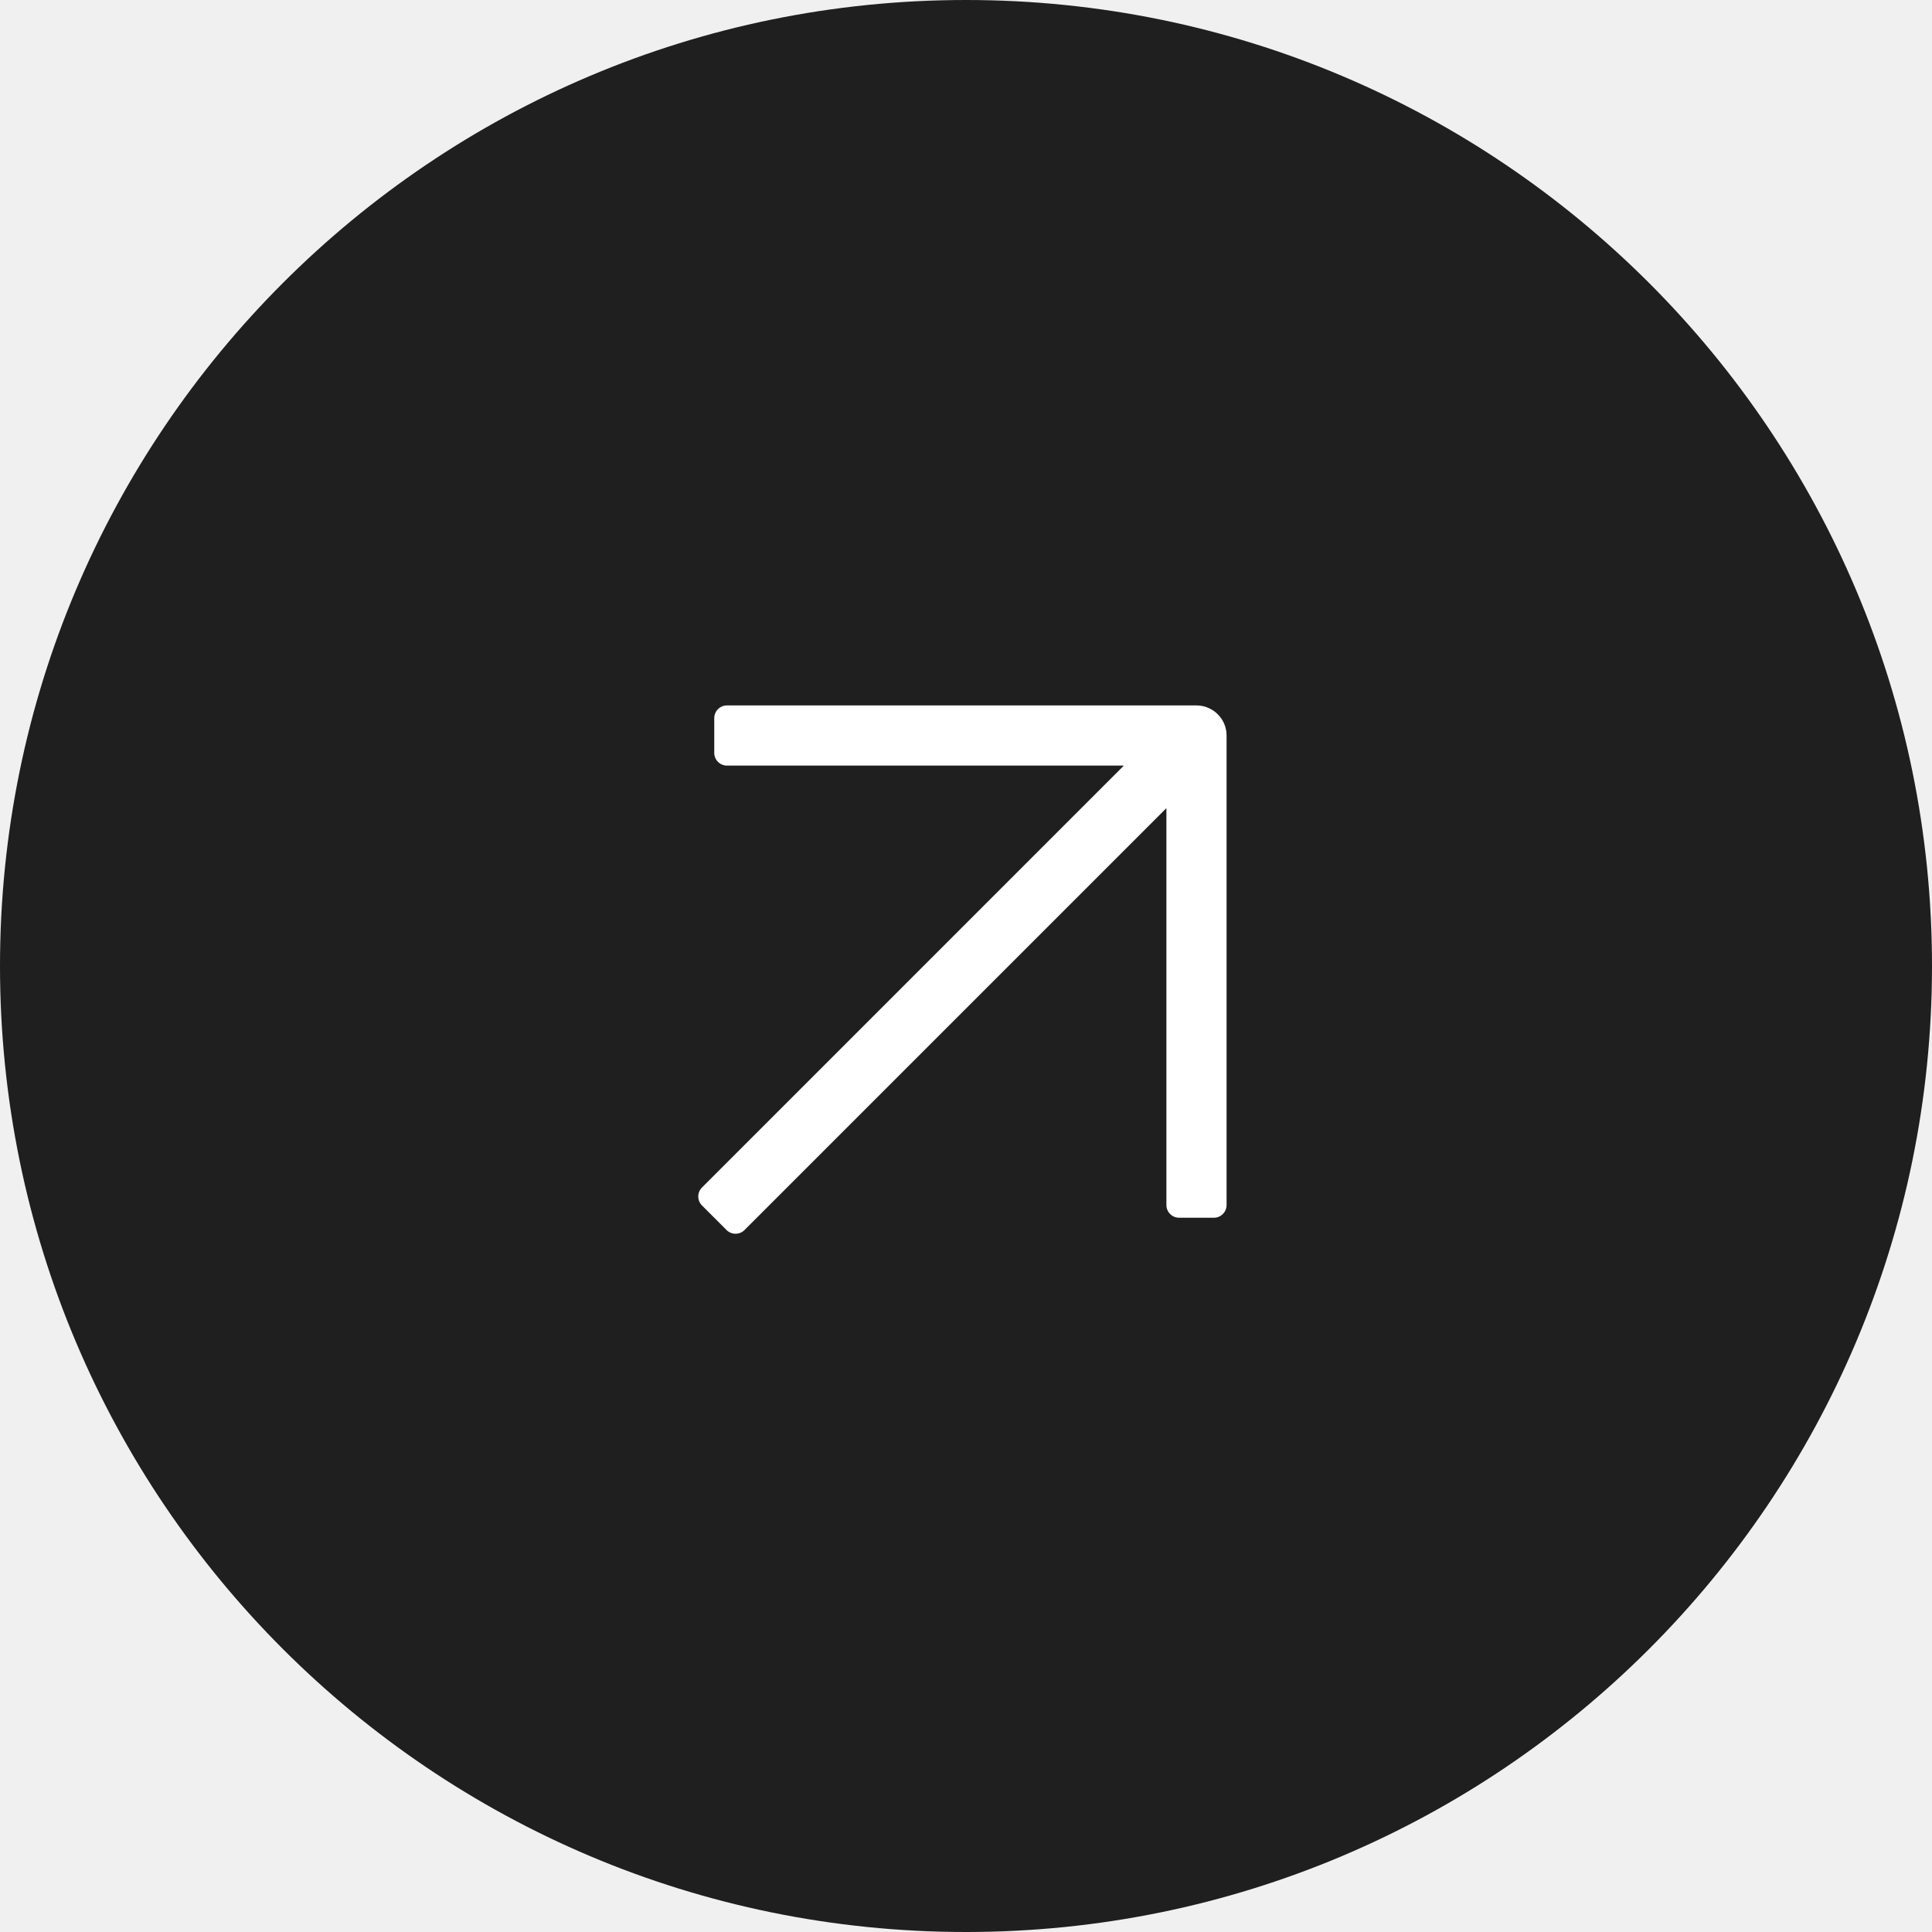
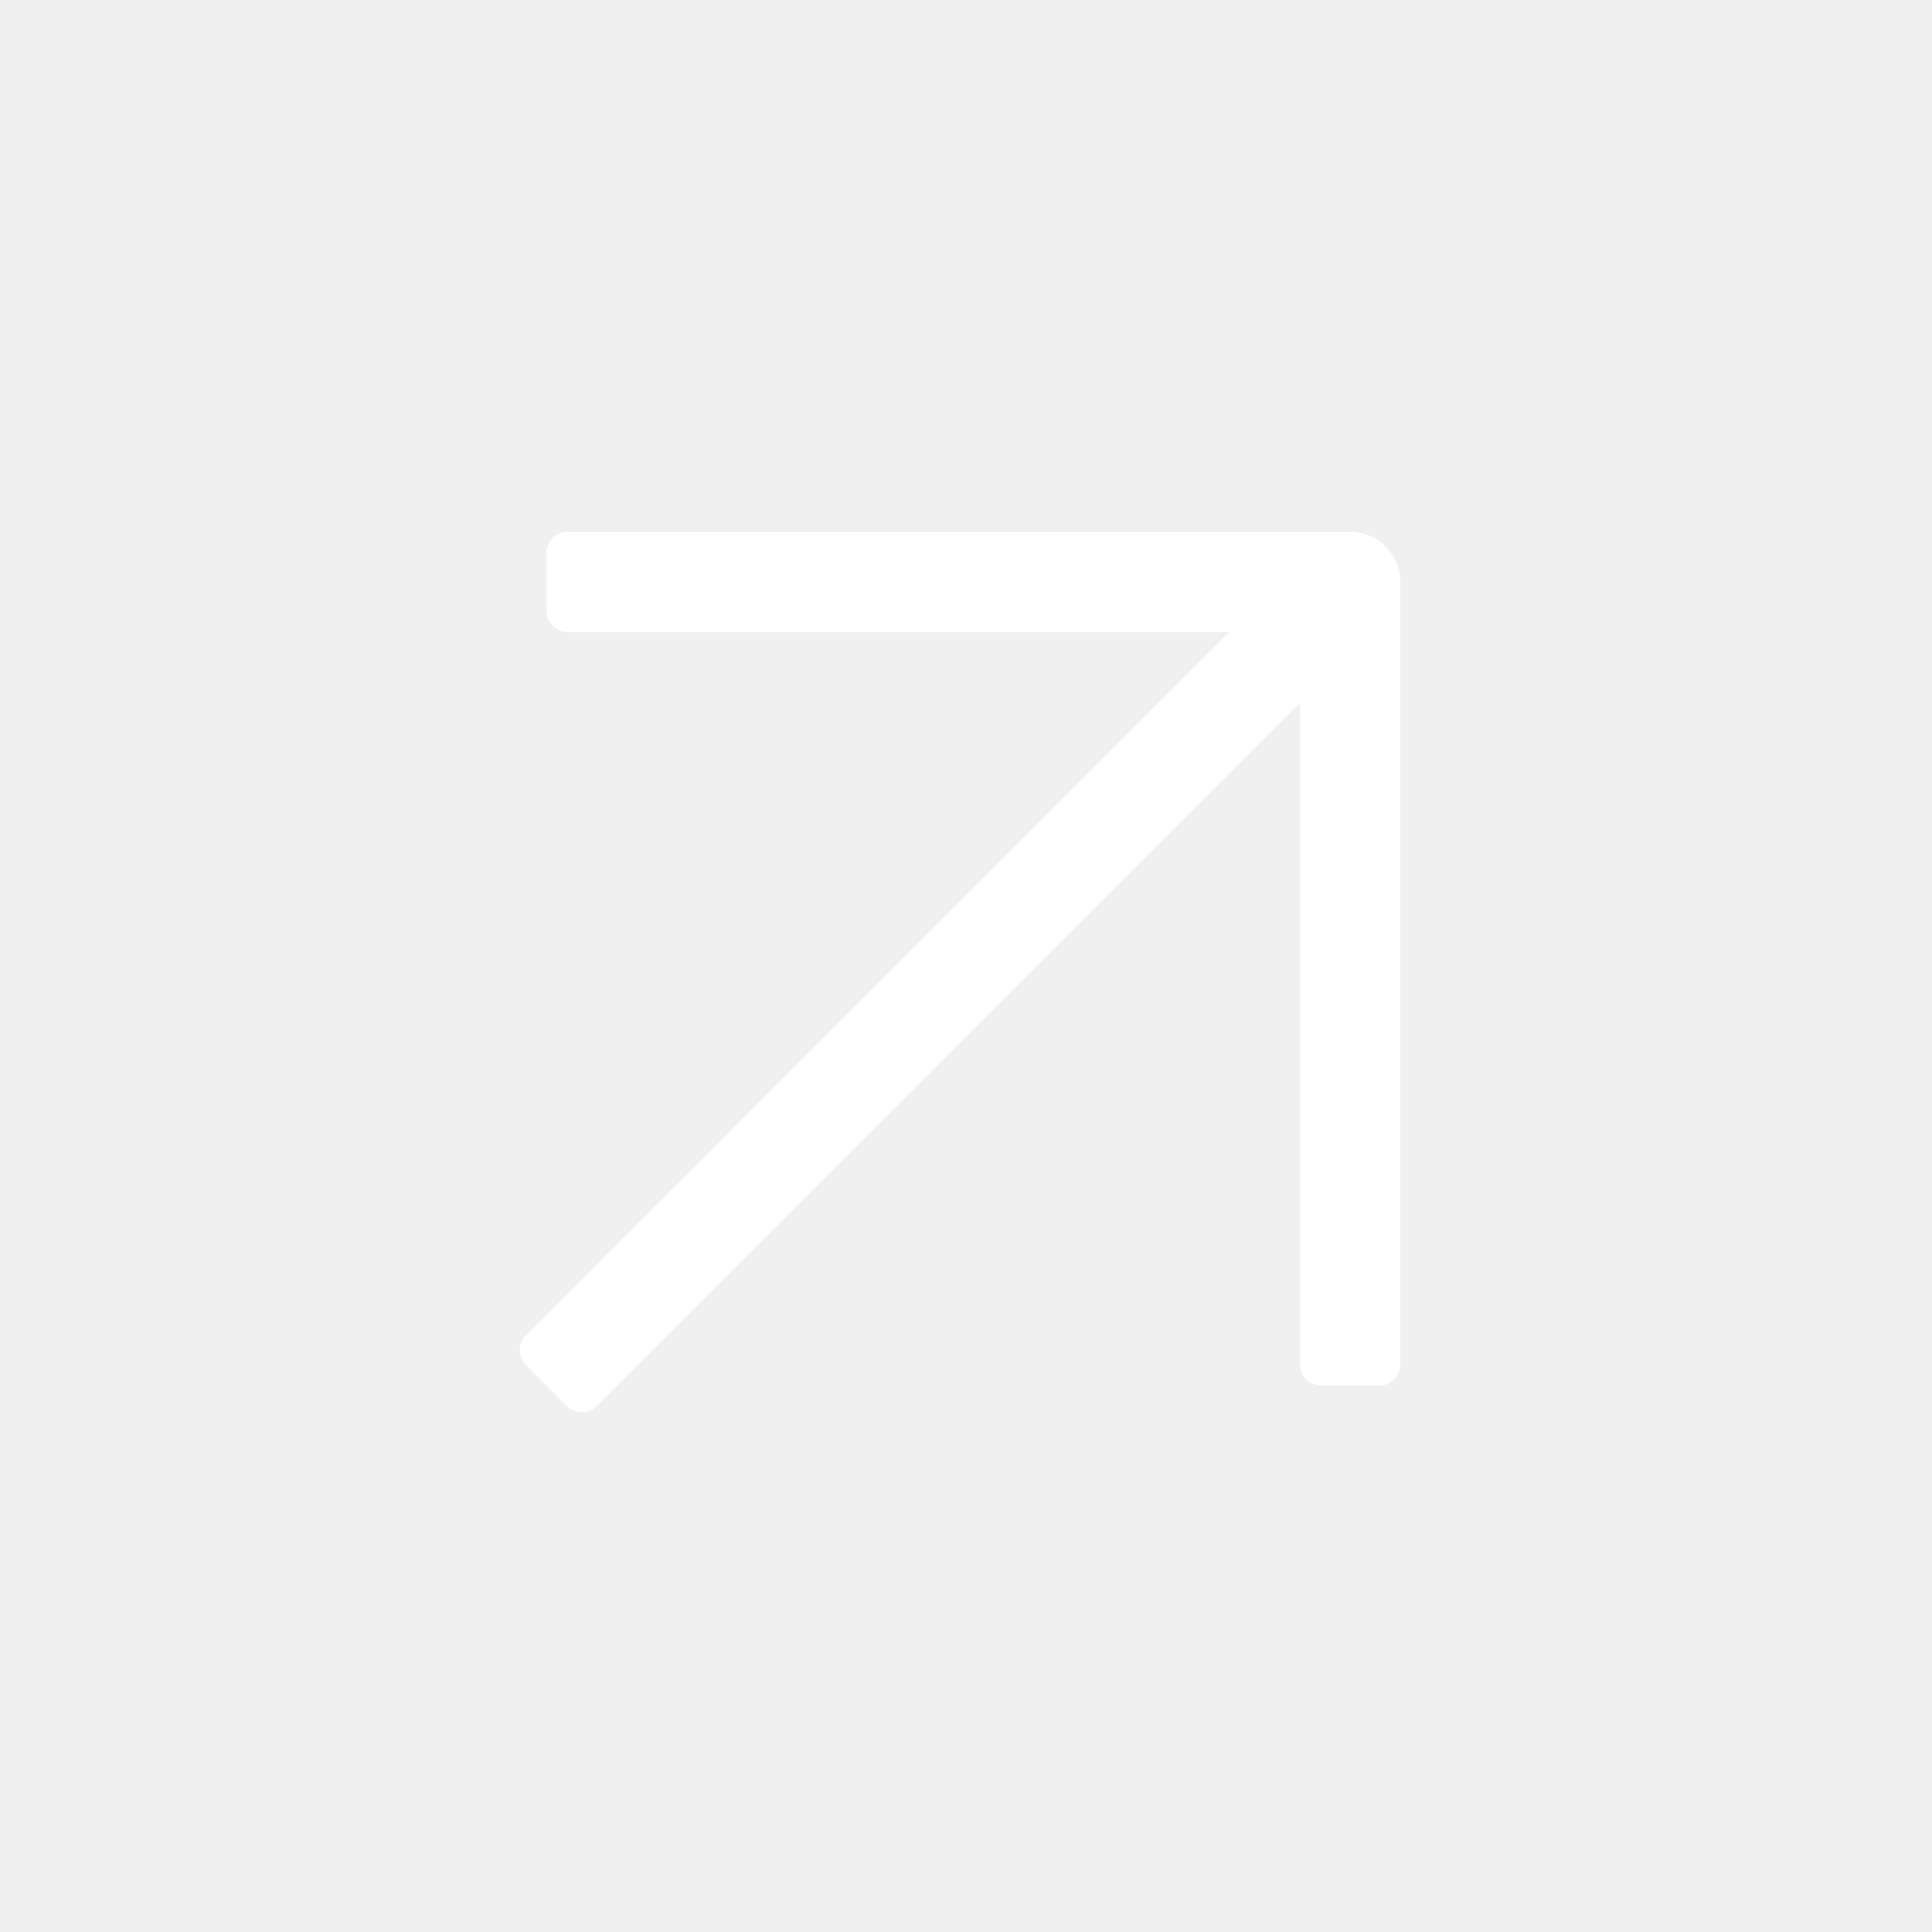
- <svg xmlns="http://www.w3.org/2000/svg" width="40" height="40" viewBox="0 0 40 40" fill="none">
-   <rect width="40" height="40" rx="20" fill="#1F1F1F" />
-   <path d="M25.132 25.212C25.277 25.212 25.395 25.094 25.395 24.949L25.395 15.228C25.395 15.146 25.379 15.065 25.348 14.99C25.316 14.914 25.27 14.845 25.212 14.788C25.155 14.73 25.086 14.684 25.01 14.653C24.935 14.621 24.854 14.605 24.772 14.605L15.051 14.605C14.906 14.605 14.788 14.723 14.788 14.868L14.788 15.588C14.788 15.733 14.906 15.851 15.052 15.851L23.268 15.851L14.534 24.586C14.431 24.688 14.431 24.855 14.534 24.958L15.042 25.466C15.145 25.569 15.312 25.569 15.415 25.466L24.149 16.732L24.149 24.949C24.149 25.094 24.267 25.212 24.412 25.212H25.132Z" fill="white" />
+ <svg xmlns="http://www.w3.org/2000/svg" width="24" height="24" viewBox="0 0 24 24" fill="none">
+   <path d="M17.132 17.212C17.277 17.212 17.395 17.094 17.395 16.949L17.395 7.228C17.395 7.146 17.379 7.065 17.348 6.99C17.316 6.914 17.27 6.846 17.212 6.788C17.155 6.73 17.086 6.684 17.01 6.653C16.935 6.621 16.854 6.605 16.772 6.605L7.051 6.605C6.906 6.605 6.788 6.723 6.788 6.869L6.788 7.588C6.788 7.733 6.906 7.851 7.051 7.851L15.268 7.851L6.534 16.586C6.431 16.688 6.431 16.855 6.534 16.958L7.042 17.466C7.145 17.569 7.312 17.569 7.415 17.466L16.149 8.732L16.149 16.949C16.149 17.094 16.267 17.212 16.412 17.212H17.132Z" fill="white" />
</svg>
